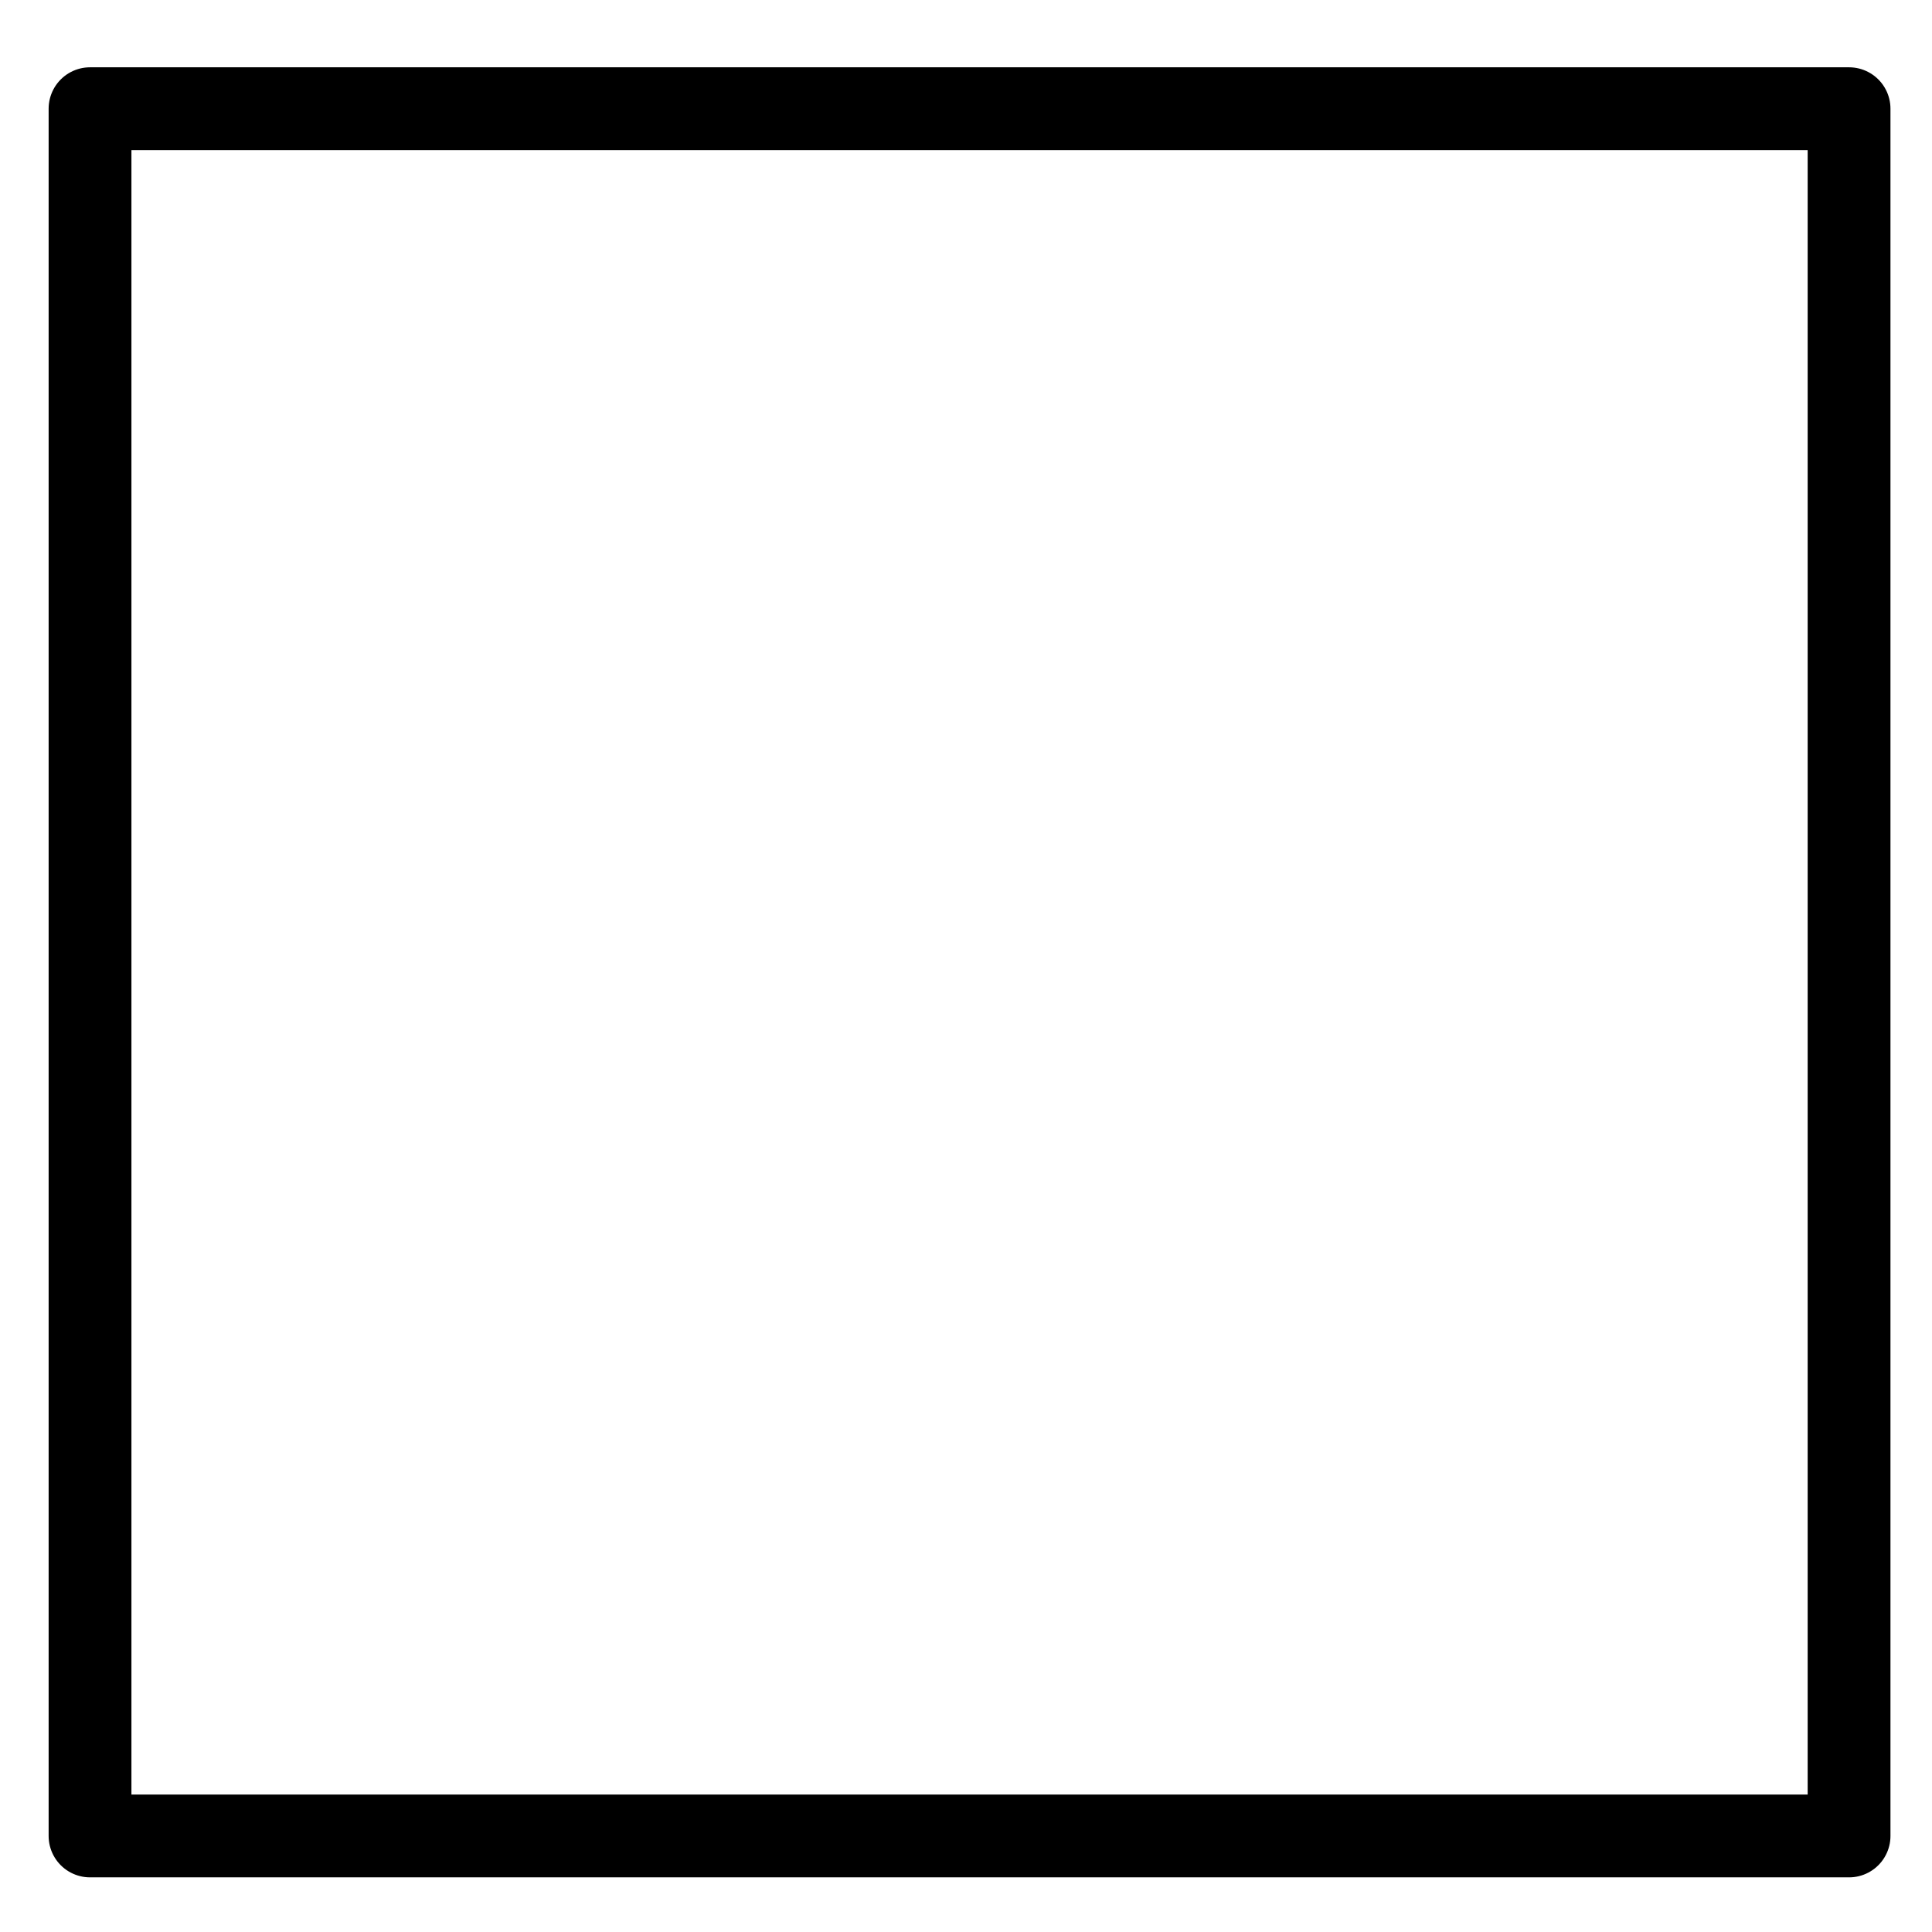
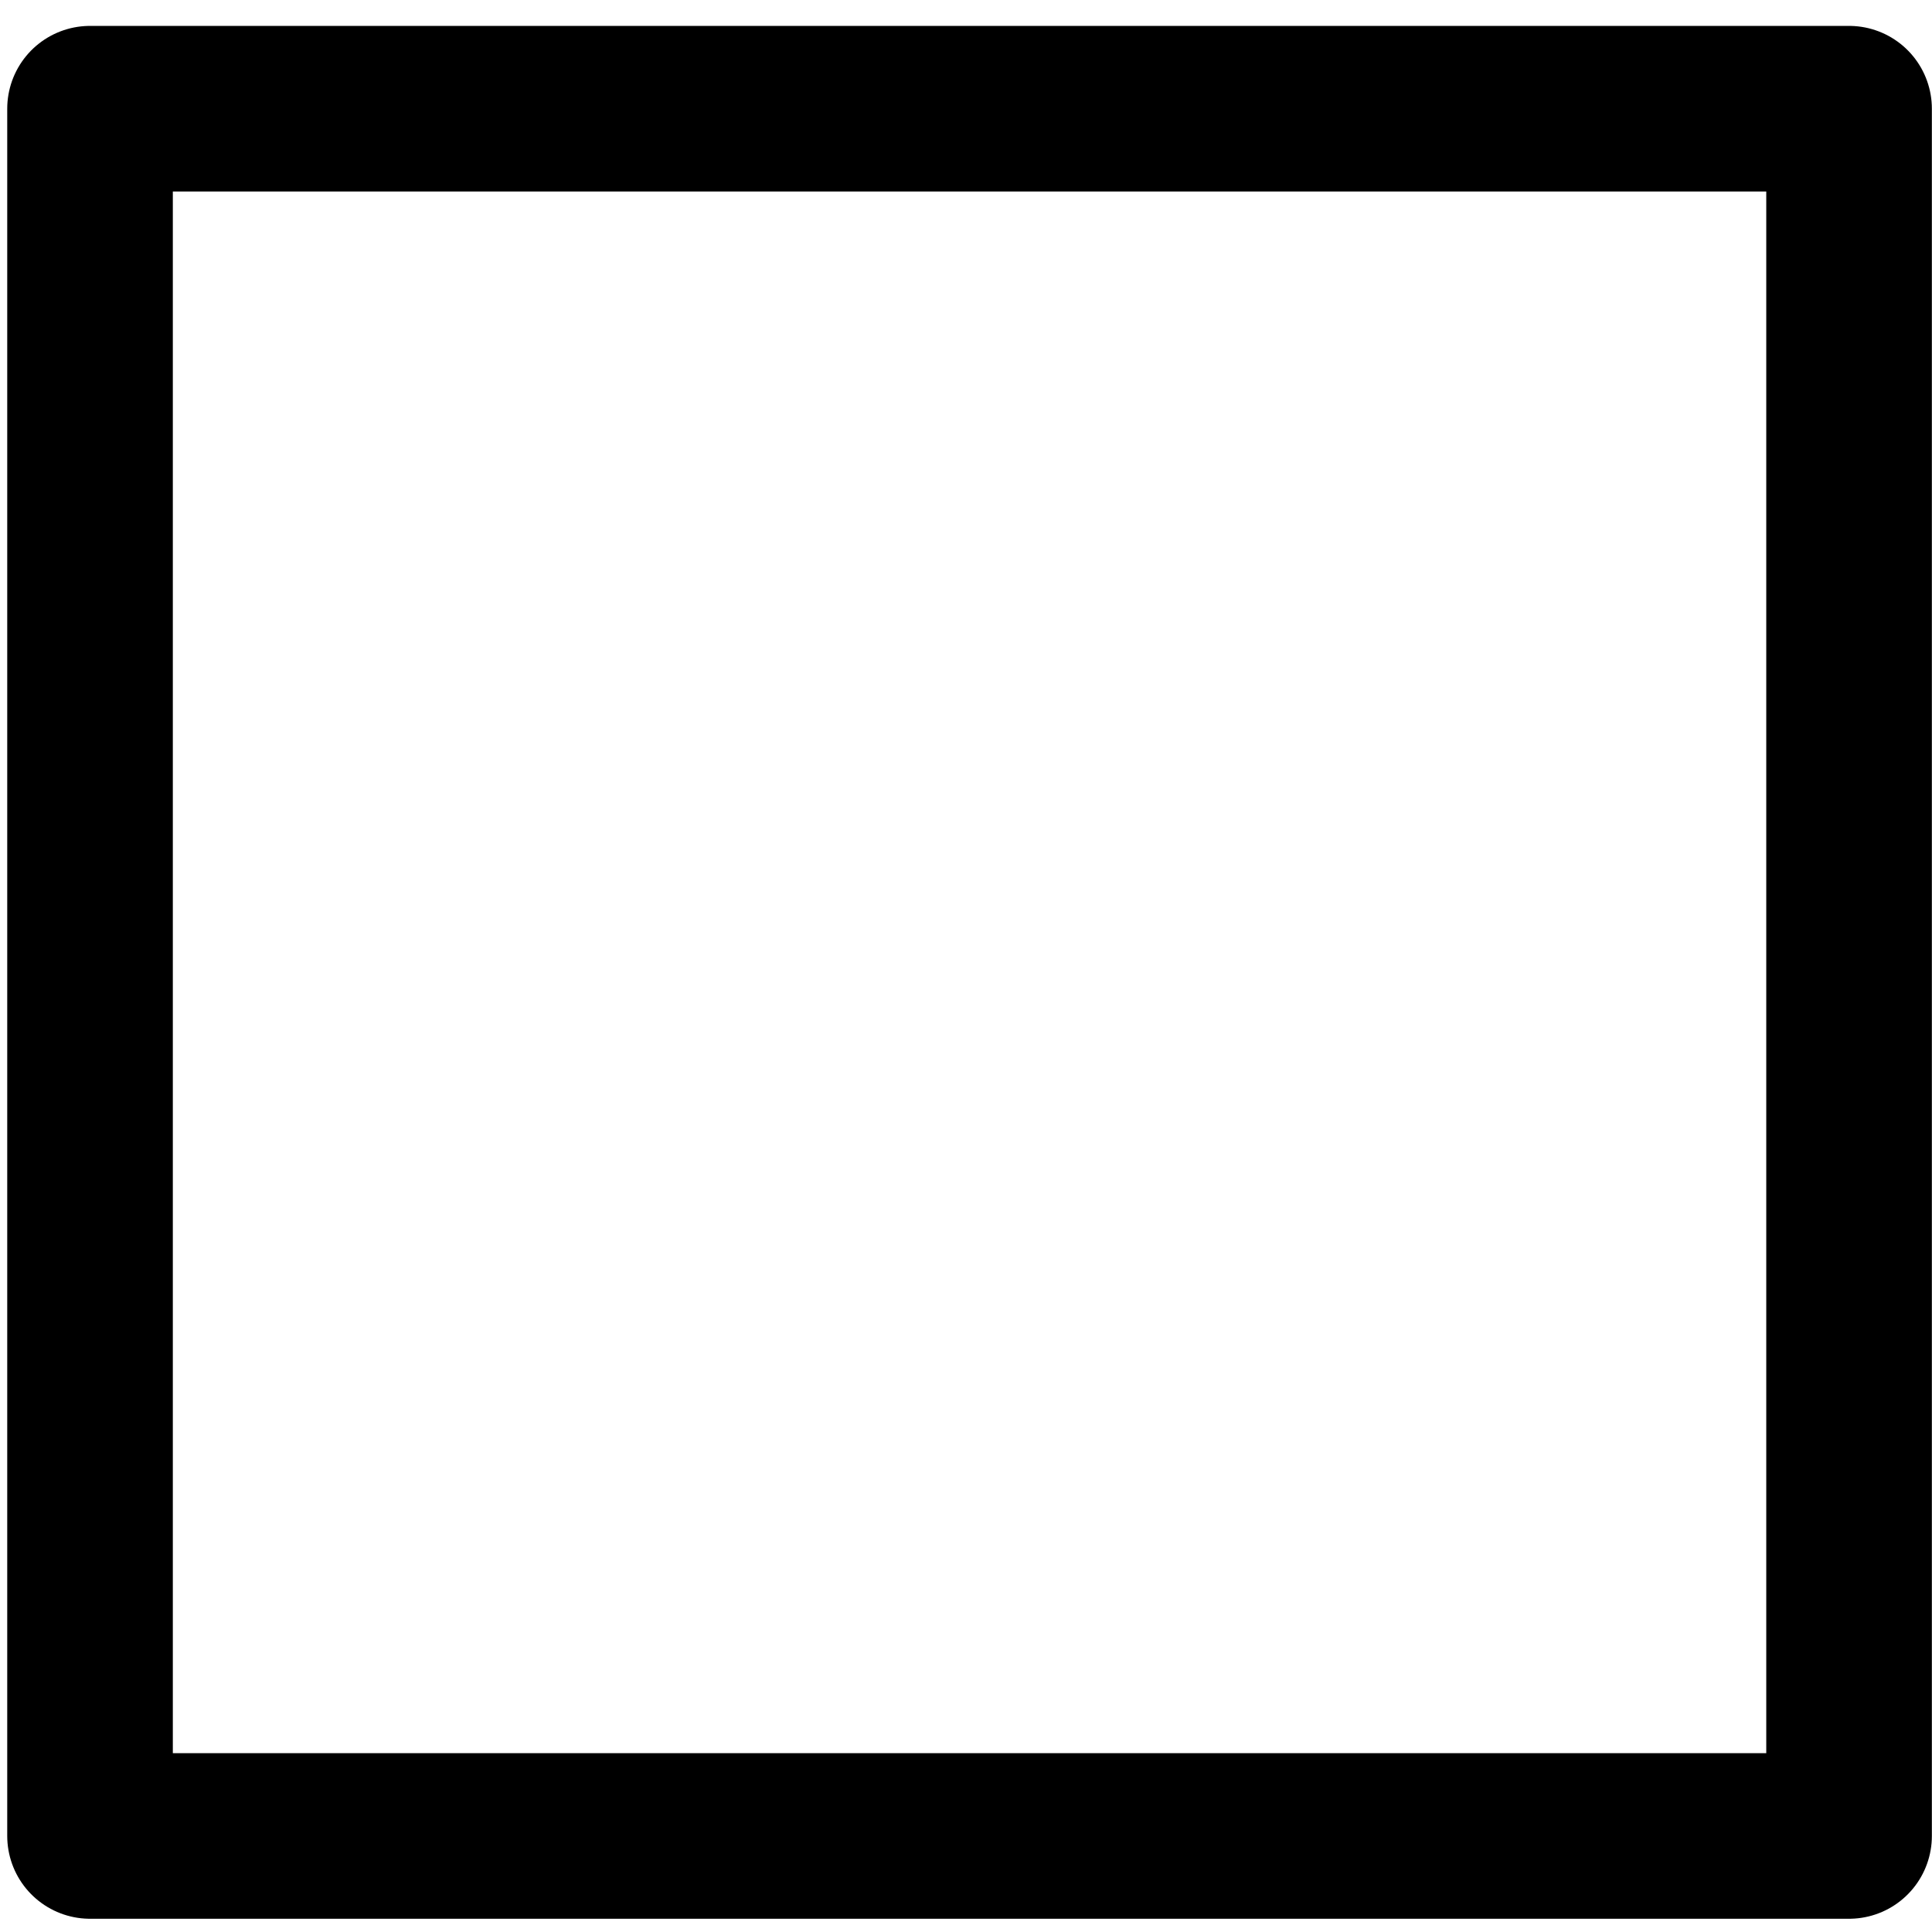
<svg xmlns="http://www.w3.org/2000/svg" version="1.1" width="700" height="700" viewBox="610 110 700 700">
  <g id="document" fill="#ffffff00" fill-rule="nonzero" stroke="#000000" stroke-width="0" stroke-linecap="butt" stroke-linejoin="miter" stroke-miterlimit="10" font-family="none" font-weight="none" font-size="none">
    <rect x="610" y="78.571" transform="scale(1,1.4)" width="700" height="500" id="Shape-1-1" />
  </g>
-   <g fill-opacity="0" fill="#000000" fill-rule="nonzero" stroke="#000000" stroke-width="30" stroke-linecap="round" stroke-linejoin="round" stroke-miterlimit="10" font-family="none" font-weight="none" font-size="none">
+   <g fill-opacity="0" fill="#000000" fill-rule="nonzero" stroke="#000000" stroke-width="60" stroke-linecap="round" stroke-linejoin="round" stroke-miterlimit="10" font-family="none" font-weight="none" font-size="none">
    <g id="stage">
      <g id="layer1-1">
        <path d="M642.62,775.201v-625.817h637.33v625.817z" id="Path-1" />
      </g>
    </g>
  </g>
</svg>
